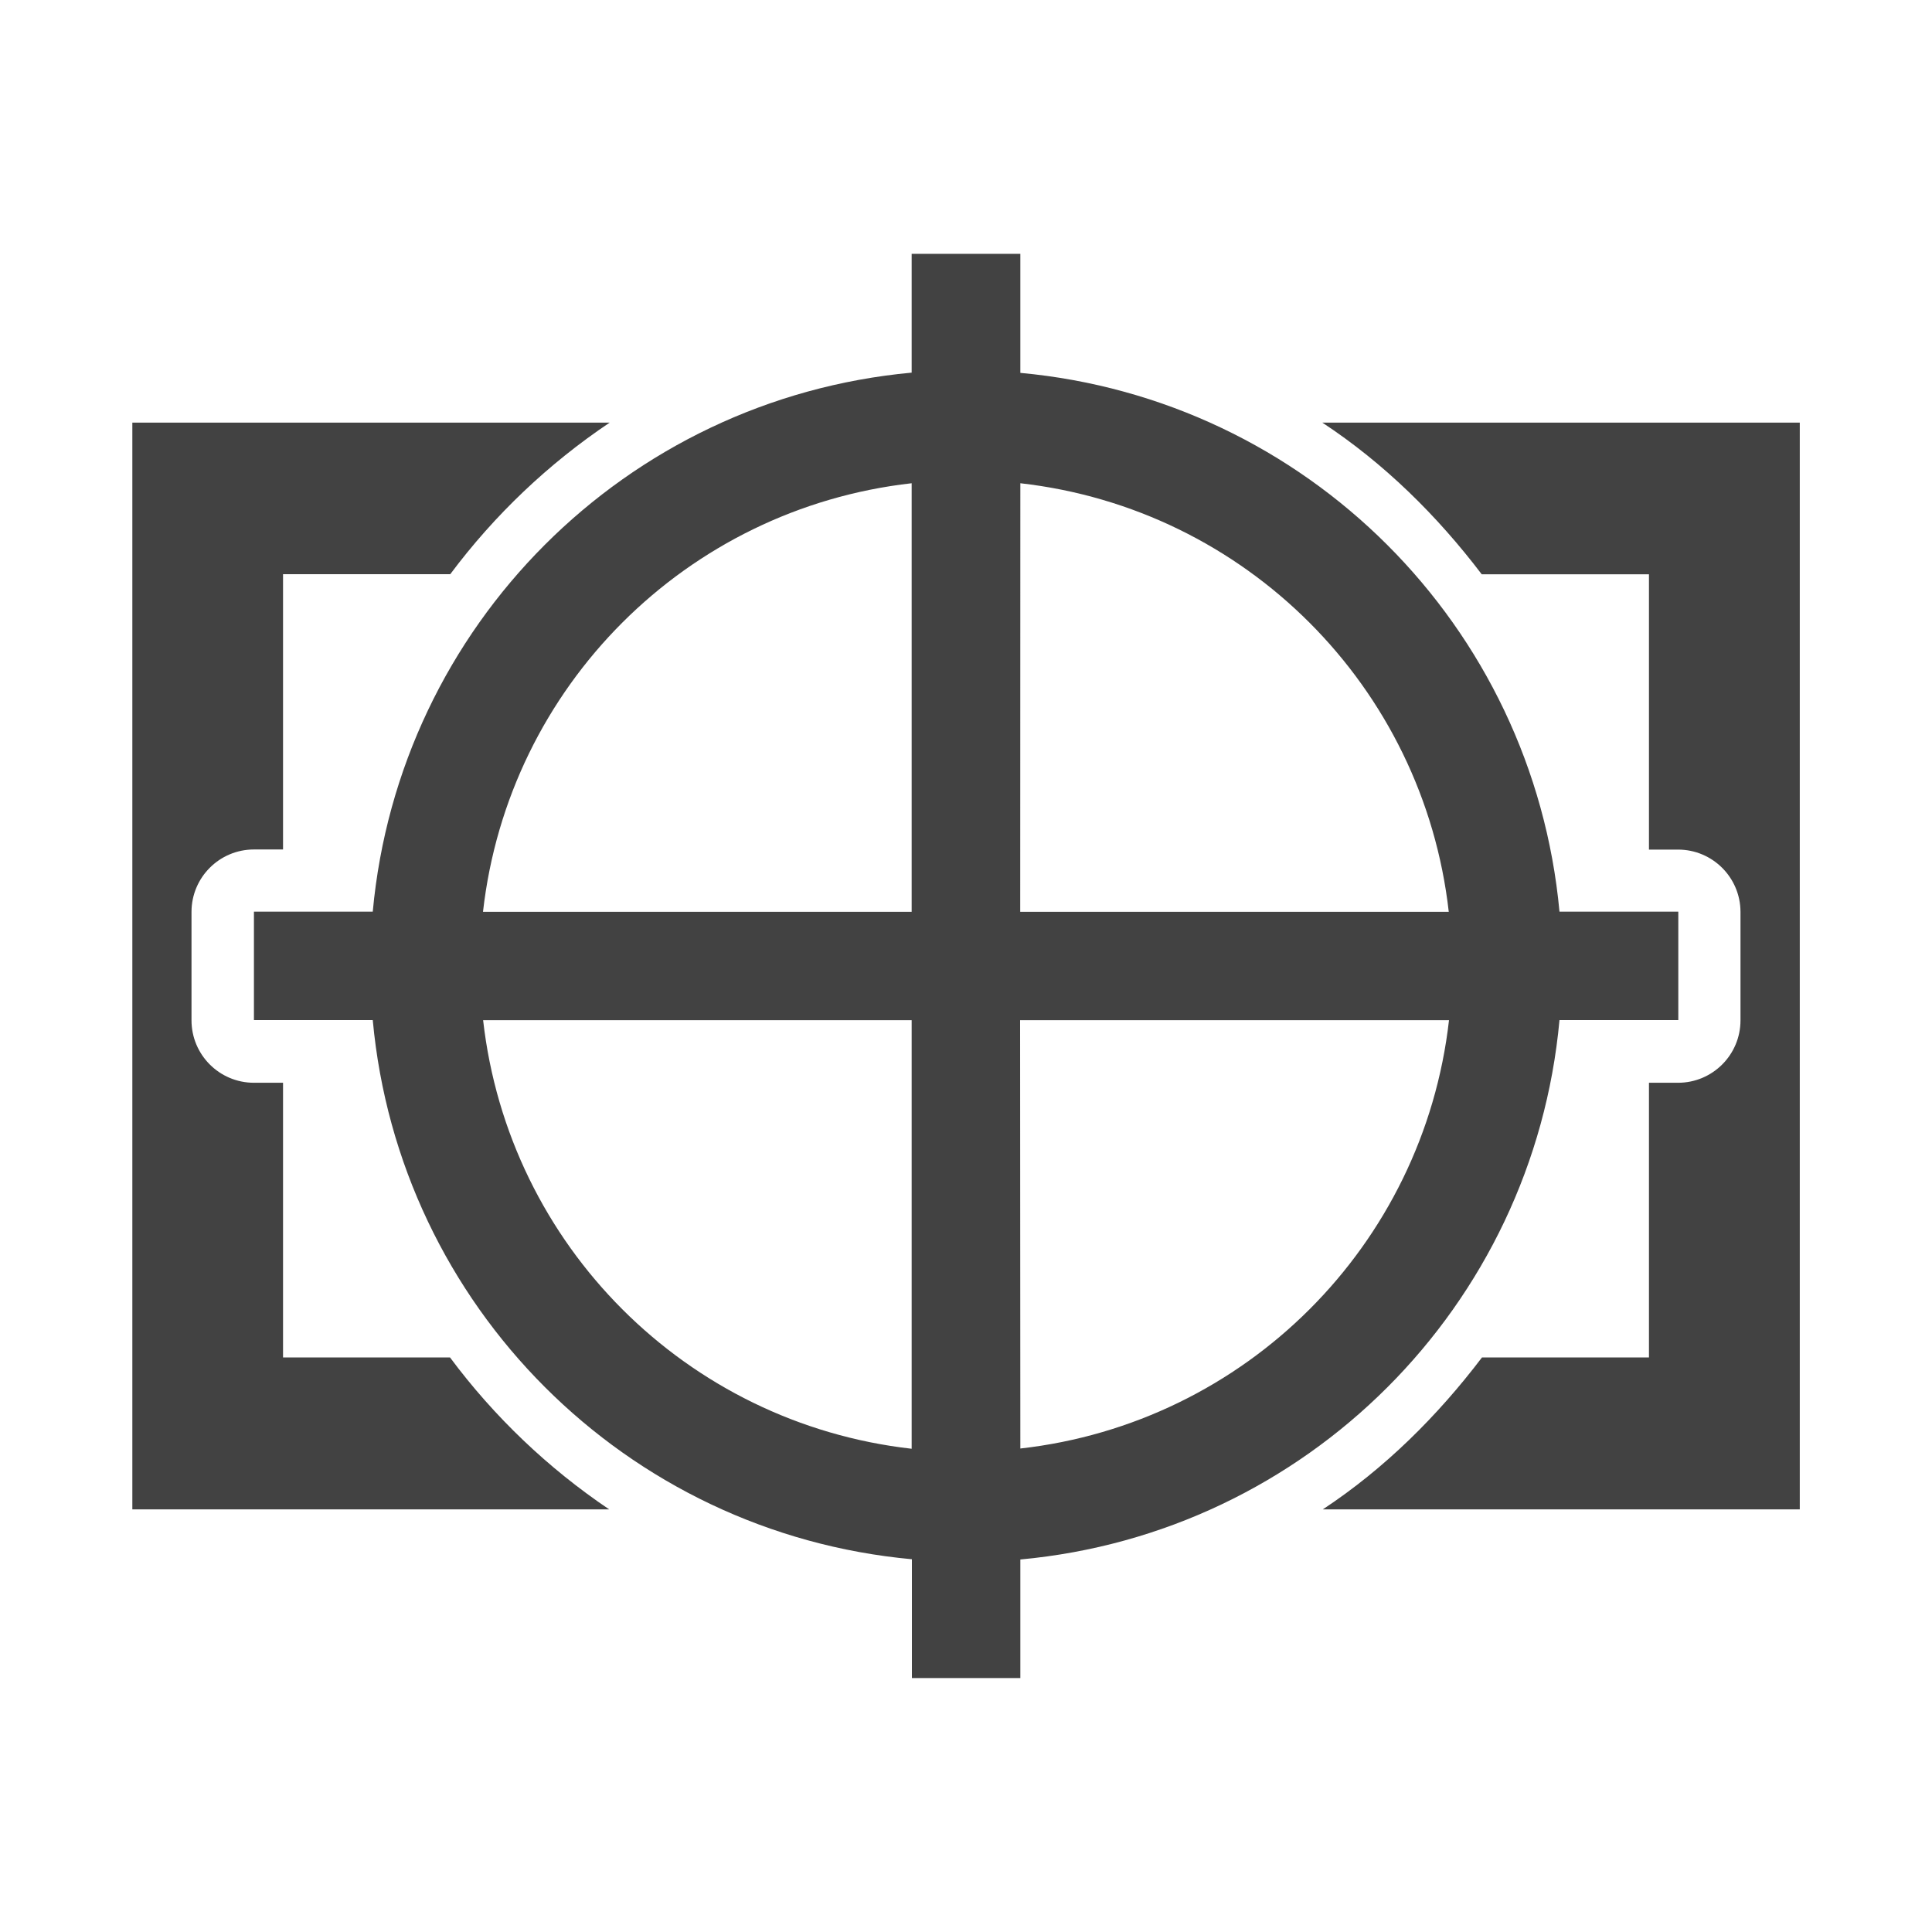
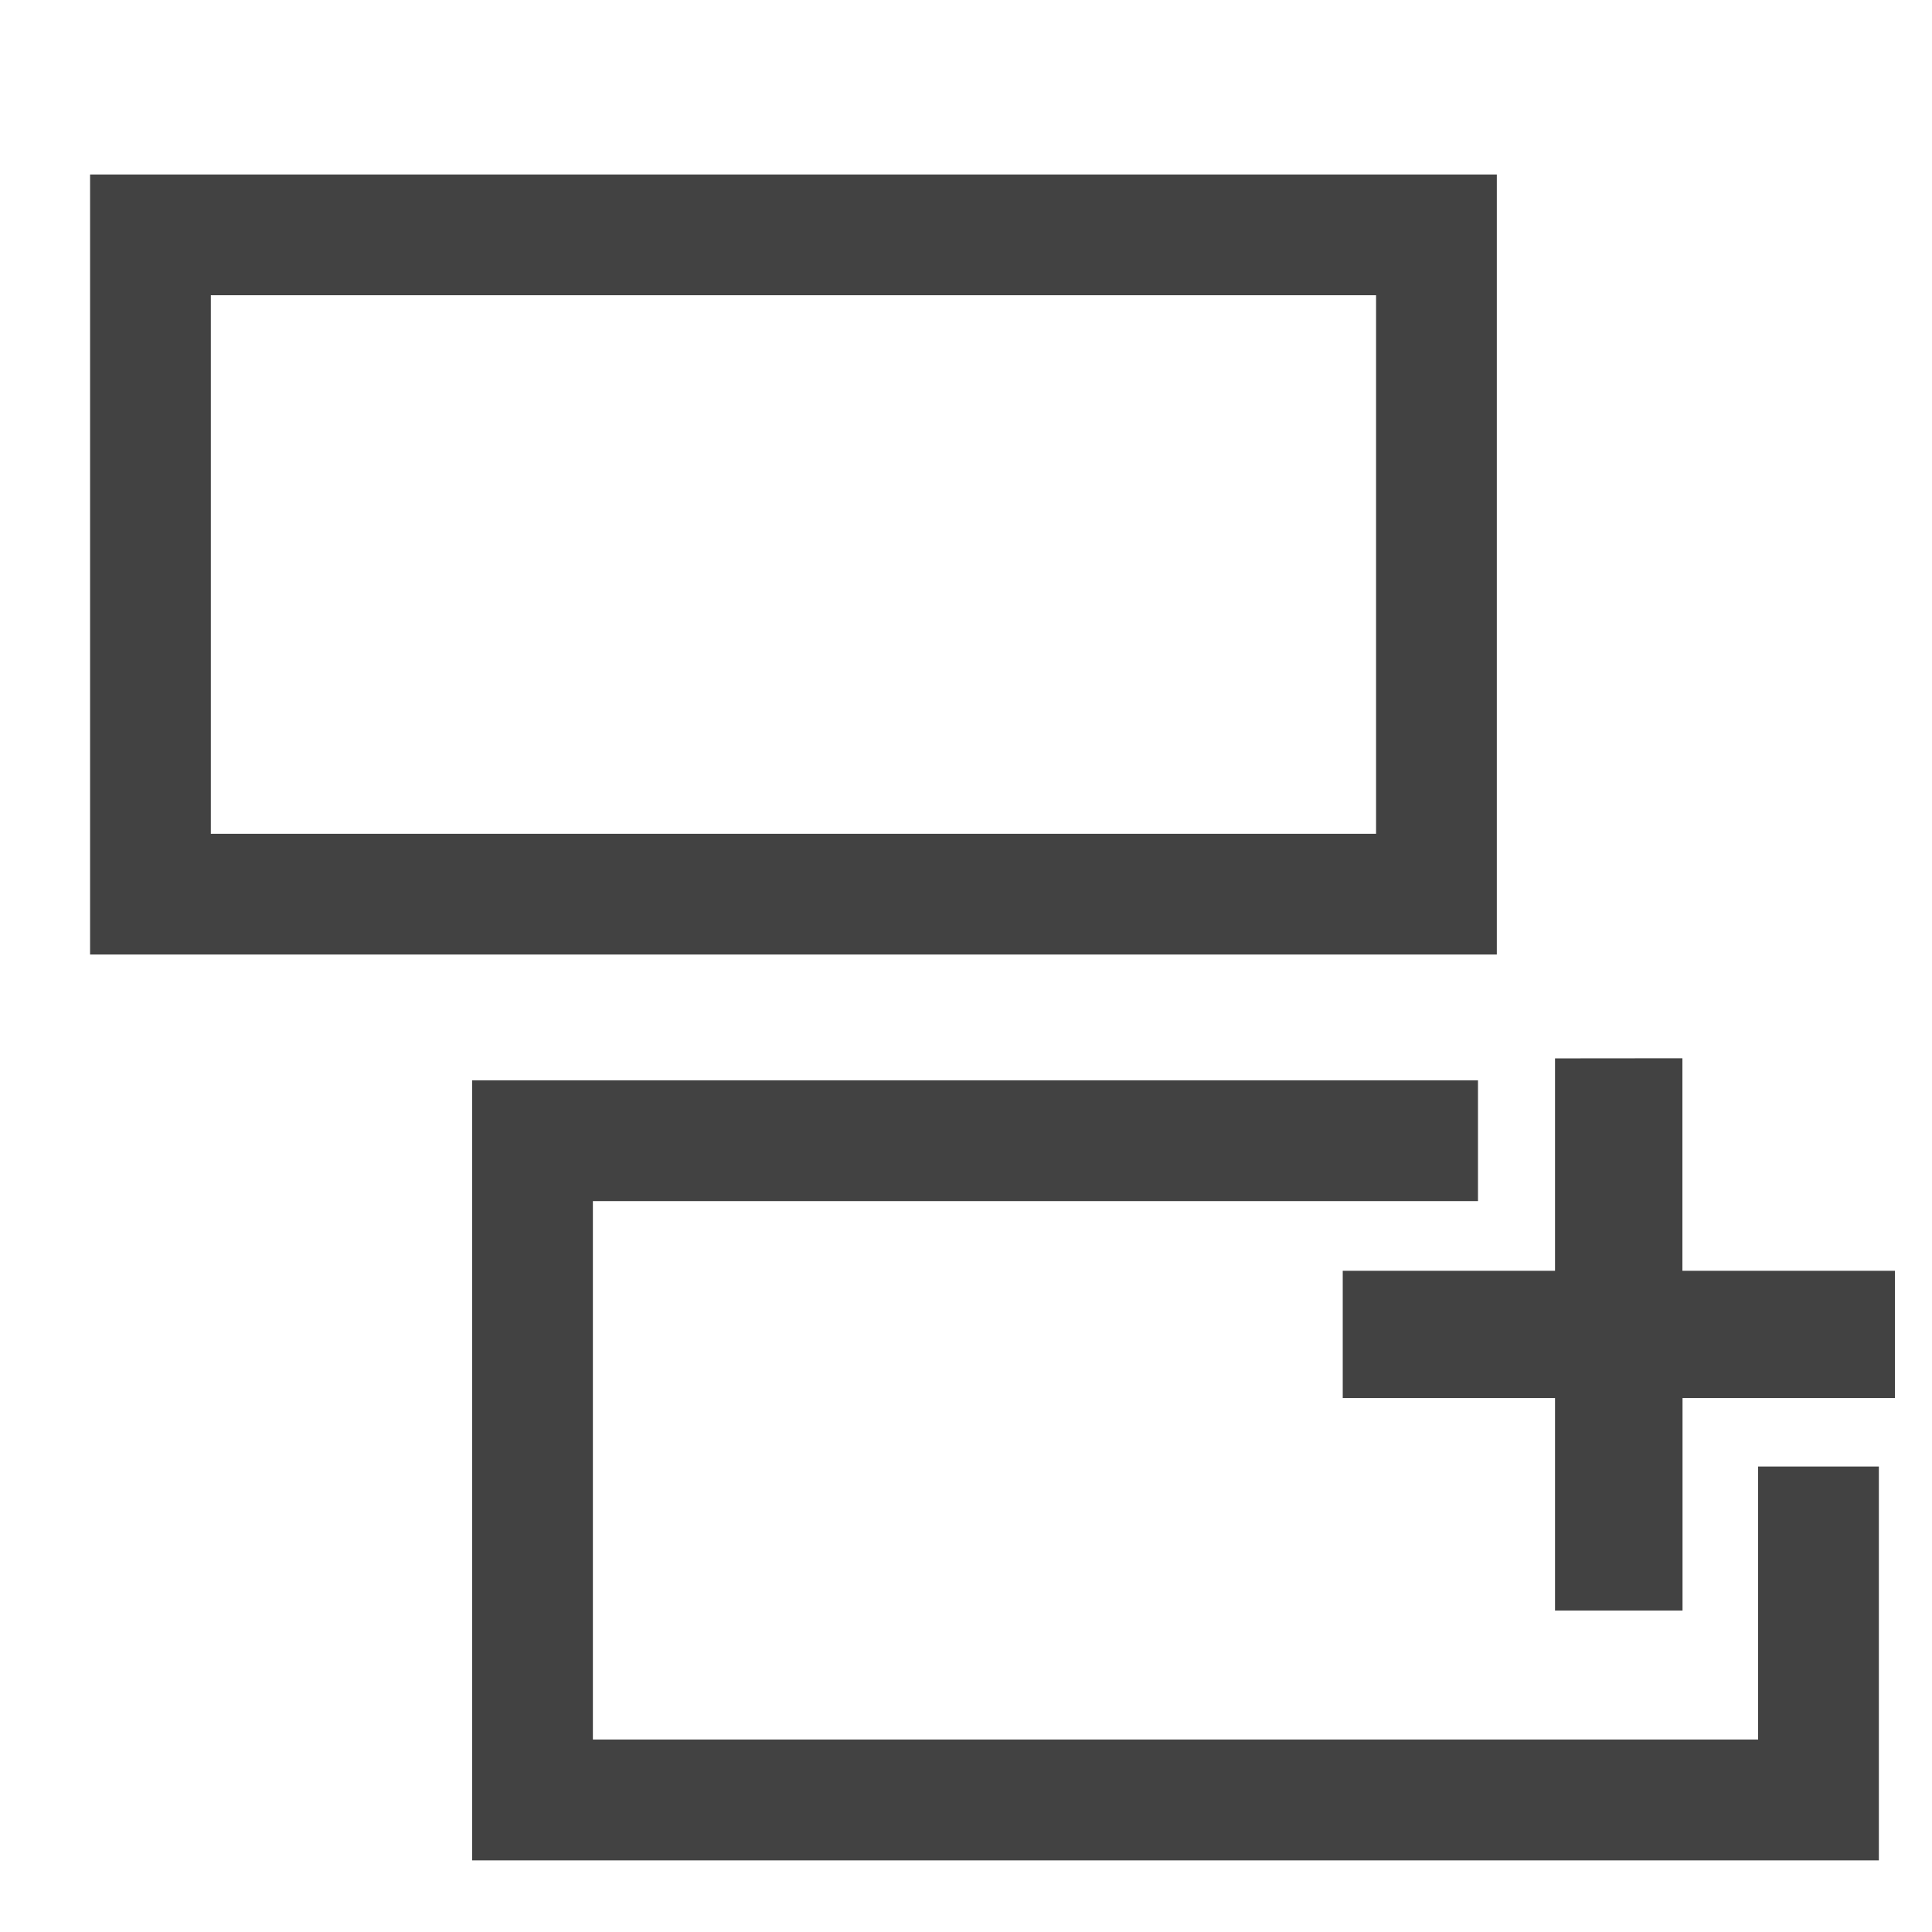
- <svg xmlns="http://www.w3.org/2000/svg" width="16" height="16">
-   <path d="M7.55 2.102v.984A4.938 4.938 0 003.087 7.55h-.984v.898h.984a4.938 4.938 0 004.465 4.465v.984h.898v-.982a4.938 4.938 0 004.465-4.467h.984v-.898h-.984A4.938 4.938 0 008.45 3.088v-.986zm0 1.9v3.549H4a4.027 4.027 0 013.55-3.549zm.9 0a4.027 4.027 0 013.548 3.549H8.449zM4.001 8.449h3.549v3.549a4.027 4.027 0 01-3.549-3.549zm4.447 0H12a4.027 4.027 0 01-3.55 3.547zM1.096 3.5v9h3.949a5.416 5.416 0 01-1.318-1.258H2.344V8.967h-.242a.517.517 0 01-.516-.518v-.898a.517.517 0 01.516-.516h.242v-2.28h1.385A5.41 5.41 0 015.049 3.5zm9.855 0c.512.337.95.769 1.32 1.256h1.385v2.28h.242a.517.517 0 01.516.515v.898a.517.517 0 01-.516.518h-.242v2.275h-1.383c-.37.487-.806.92-1.318 1.258h3.95v-9z" fill="#424242" paint-order="stroke fill markers" />
+ <svg xmlns="http://www.w3.org/2000/svg" height="16" width="16">
+   <path d="M1.746 2.445h9.65v4.46h-9.65zm-1-1v6.46h11.65v-6.46zM3.91 8.947v6.46h11.65v-3.262h-1v2.261H4.91V9.947h7.33v-1z" fill="#424242" paint-order="stroke fill markers" />
+   <path d="M12.878 8.765v1.759H11.12v1.054h1.758v1.76h1.056v-1.76h1.759v-1.054h-1.76v-1.76z" style="line-height:normal;font-variant-ligatures:normal;font-variant-position:normal;font-variant-caps:normal;font-variant-numeric:normal;font-variant-alternates:normal;font-feature-settings:normal;text-indent:0;text-align:start;text-decoration-line:none;text-decoration-style:solid;text-decoration-color:#000;text-transform:none;text-orientation:mixed;white-space:normal;shape-padding:0;isolation:auto;mix-blend-mode:normal;solid-color:#000;solid-opacity:1" color="#000" font-weight="400" font-family="sans-serif" overflow="visible" fill="#424242" />
</svg>
